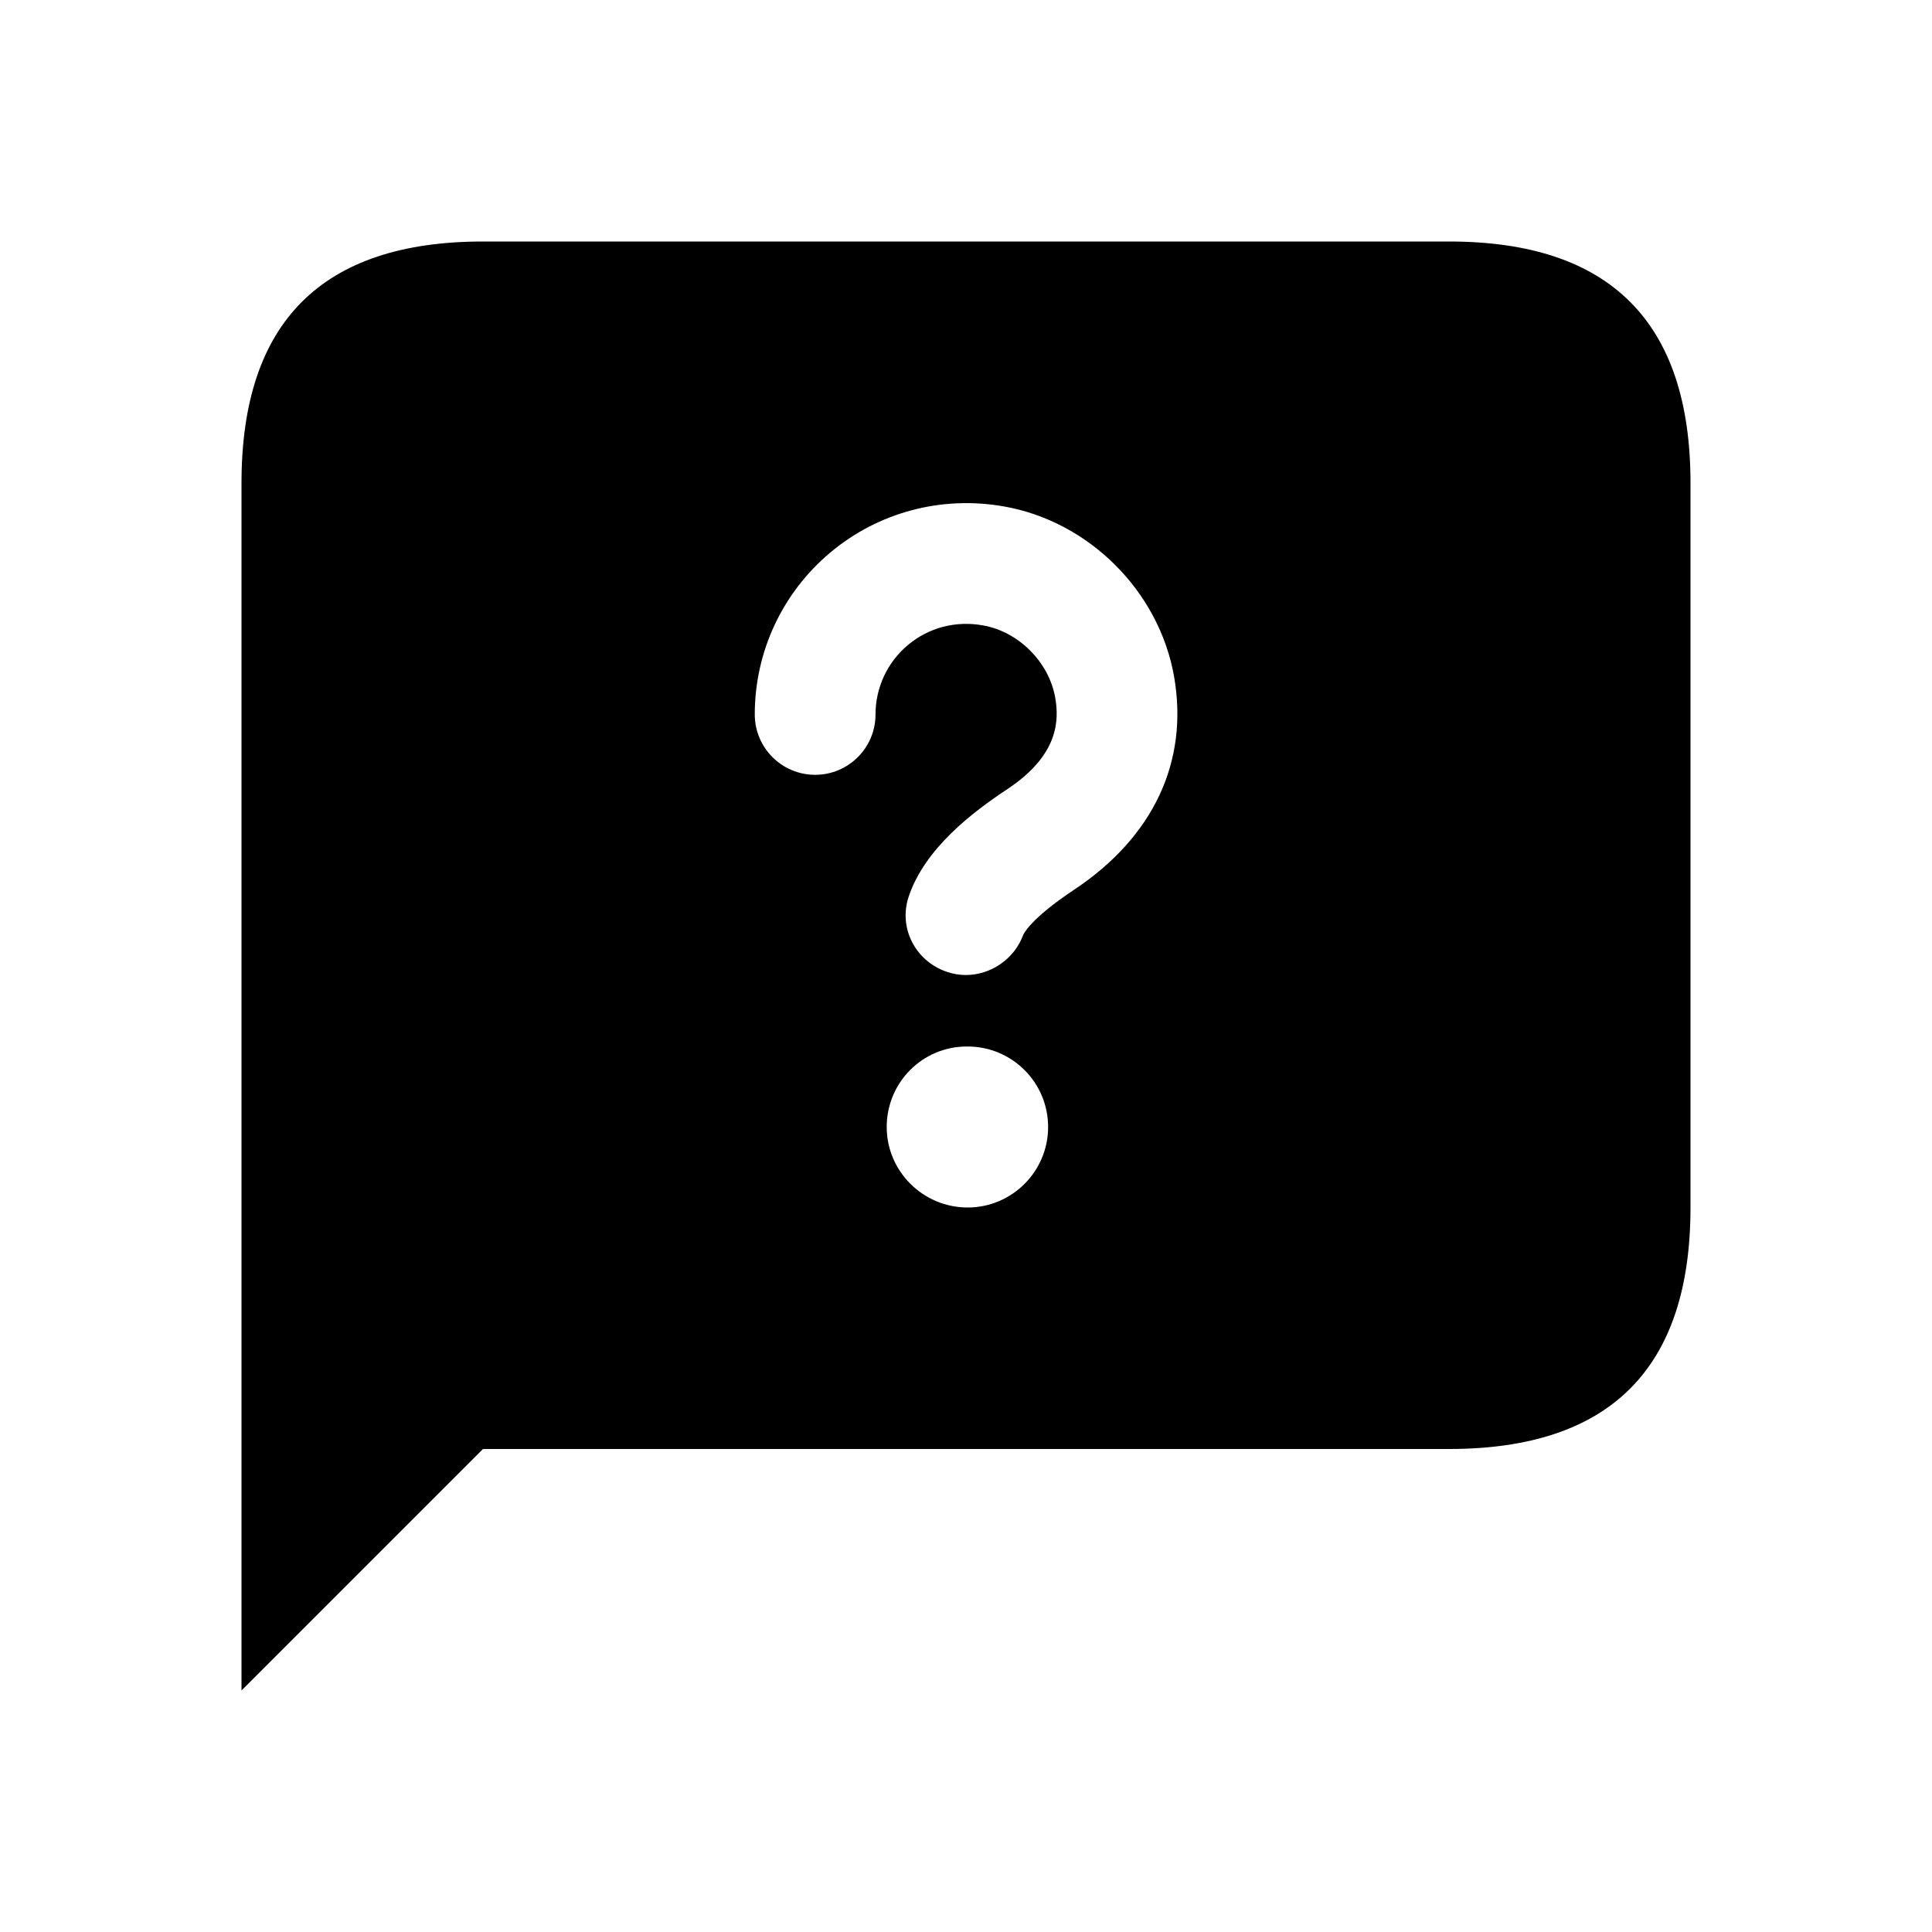
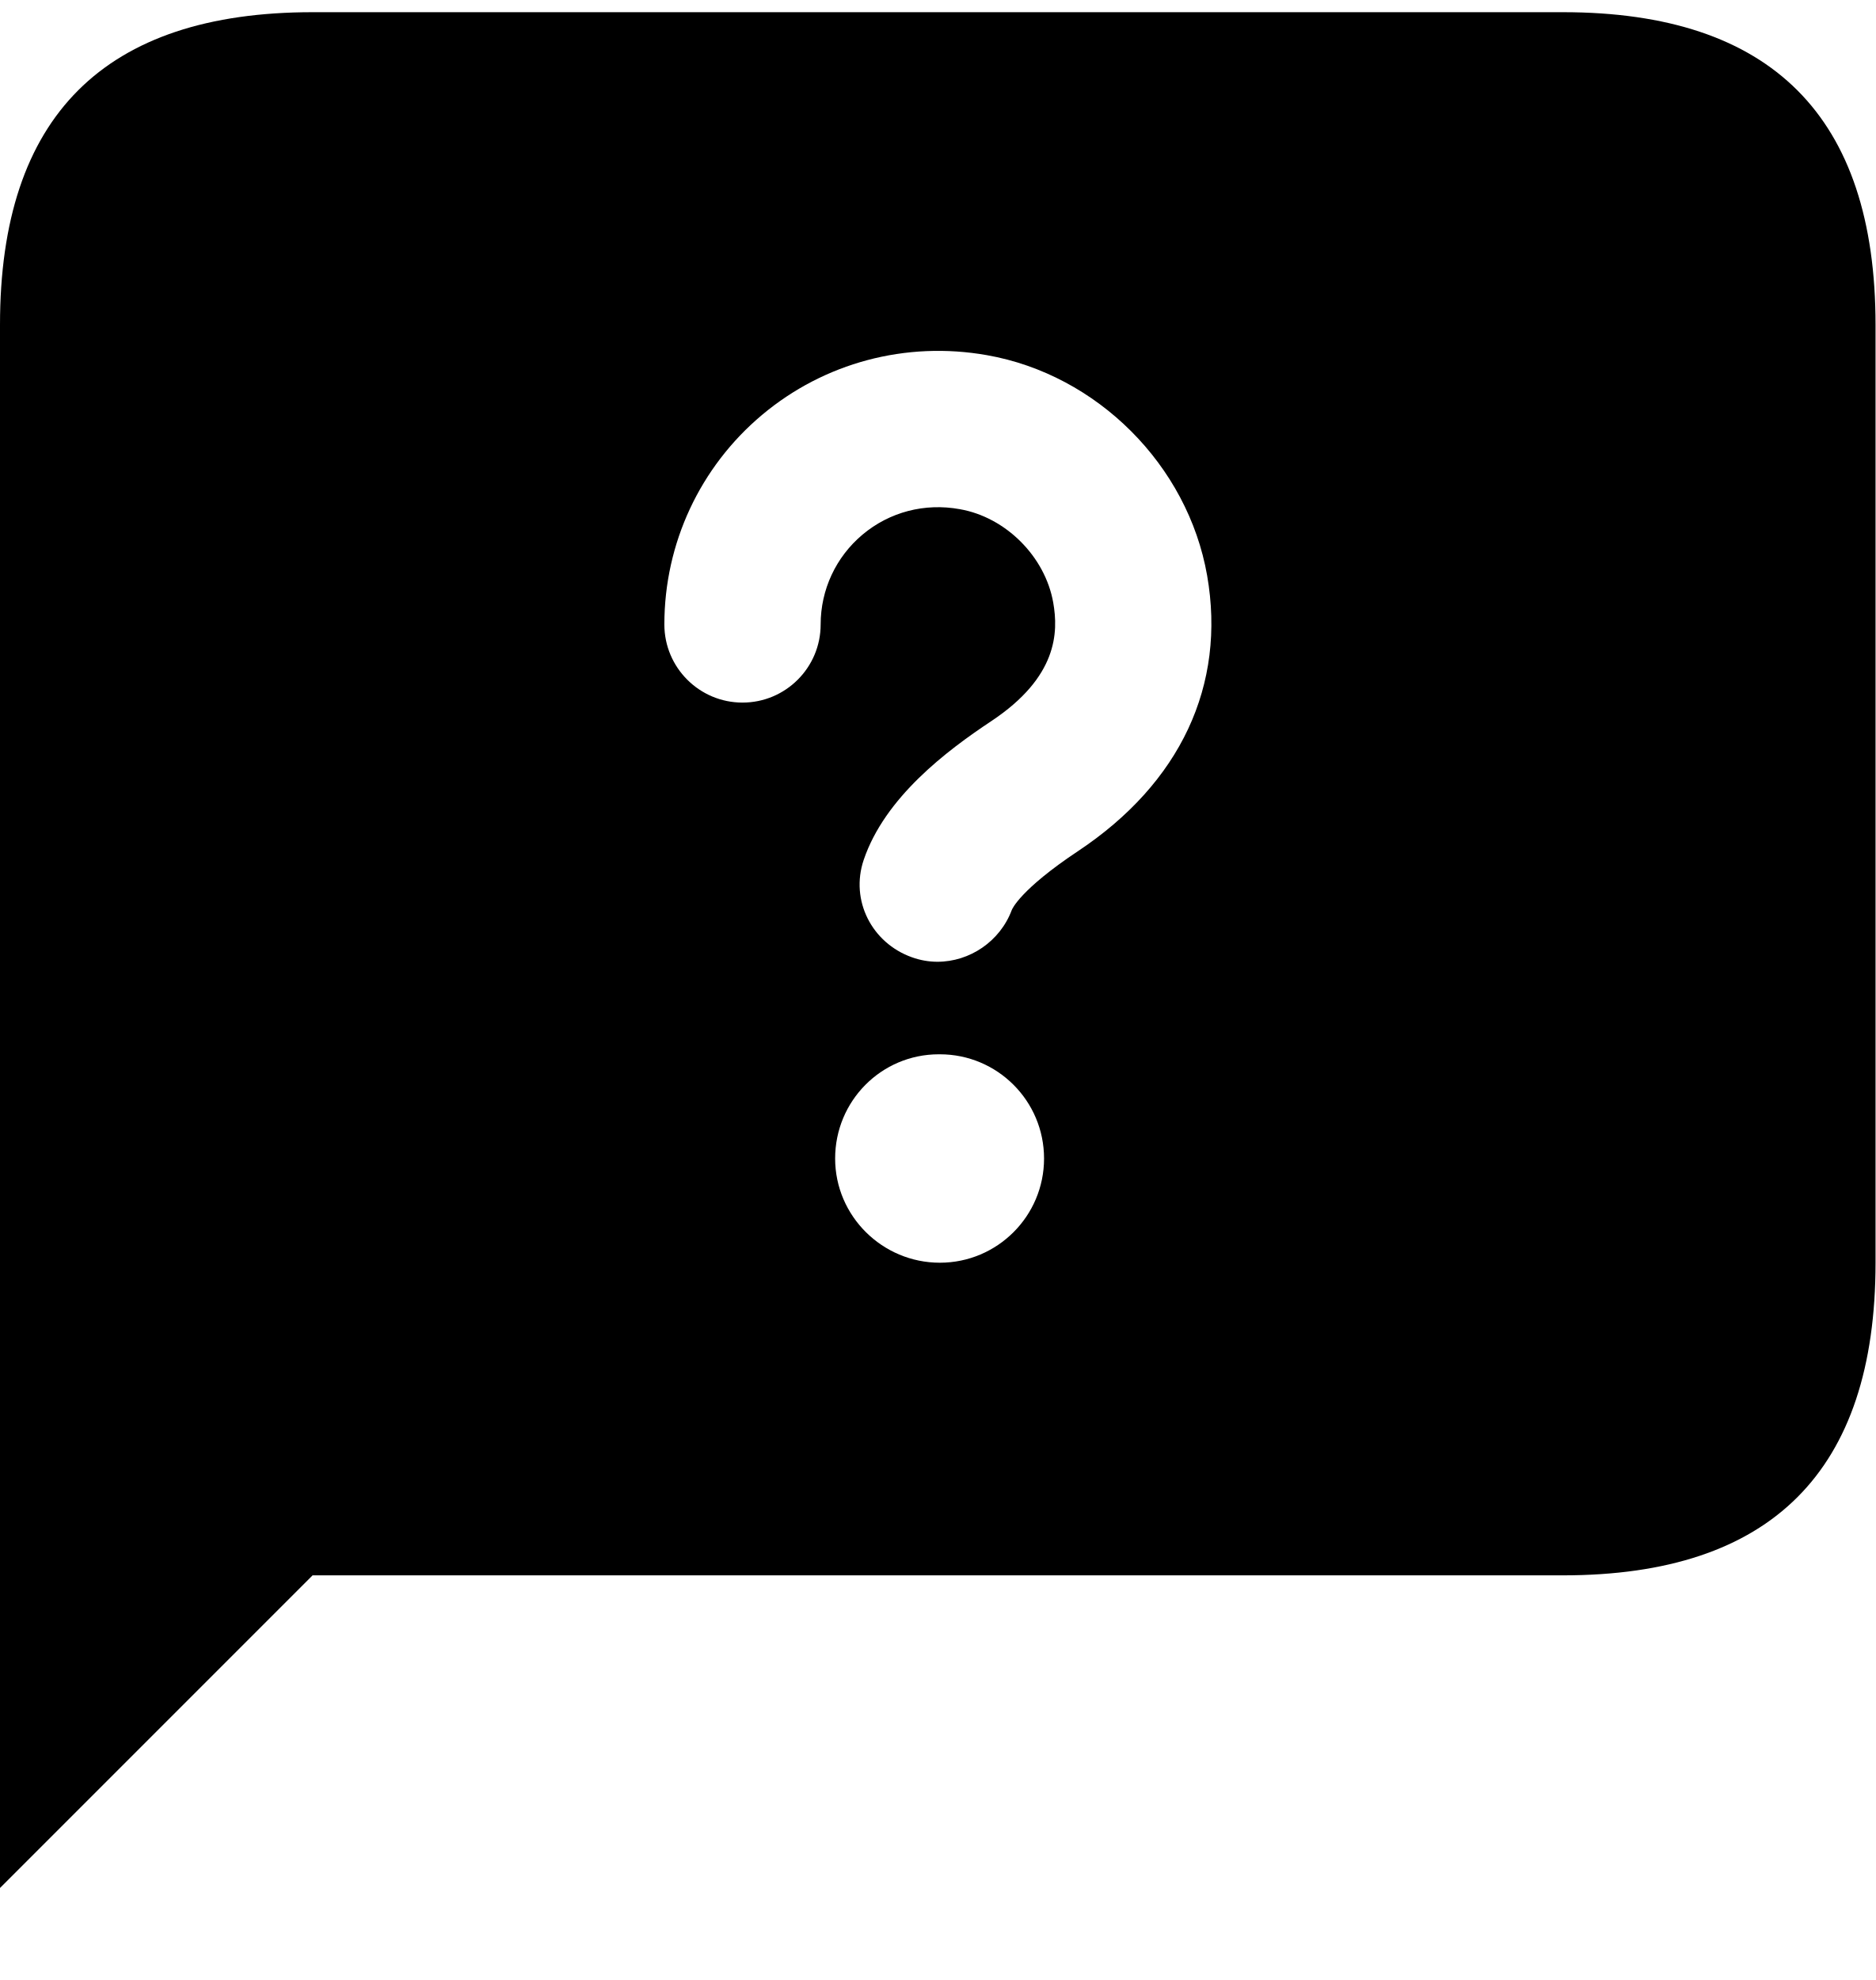
- <svg xmlns="http://www.w3.org/2000/svg" width="24" height="24" viewBox="0 0 24 24" fill="none">
-   <path d="M18 3H6C4 3 3 4 3 6V21L6 18H18C20 18 21 17 21 15V6C21 4 20 3 18 3ZM12.02 15C11.468 15 11.015 14.552 11.015 14C11.015 13.448 11.458 13 12.01 13H12.02C12.573 13 13.02 13.448 13.02 14C13.02 14.552 12.572 15 12.02 15ZM13.345 11.051C12.789 11.421 12.713 11.608 12.71 11.616C12.597 11.918 12.305 12.112 11.997 12.112C11.915 12.112 11.833 12.098 11.752 12.069C11.367 11.932 11.158 11.523 11.289 11.135C11.492 10.535 12.085 10.087 12.515 9.802C13.151 9.379 13.158 8.95 13.108 8.665C13.03 8.224 12.653 7.846 12.211 7.769C11.875 7.708 11.538 7.795 11.278 8.013C11.022 8.228 10.876 8.542 10.876 8.875C10.876 9.289 10.54 9.625 10.126 9.625C9.712 9.625 9.376 9.289 9.376 8.875C9.376 8.097 9.718 7.364 10.314 6.864C10.91 6.364 11.694 6.154 12.471 6.291C13.53 6.477 14.399 7.346 14.585 8.405C14.769 9.458 14.329 10.397 13.345 11.051Z" fill="currentColor" />
+ <svg xmlns="http://www.w3.org/2000/svg" viewBox="0 0 18 19" fill="currentColor">
+   <path d="M15 0.117H3C1 0.117 0 1.117 0 3.117V18.117L3 15.117H15C17 15.117 18 14.117 18 12.117V3.117C18 1.117 17 0.117 15 0.117ZM9.02 12.117C8.468 12.117 8.015 11.669 8.015 11.117C8.015 10.565 8.458 10.117 9.01 10.117H9.02C9.573 10.117 10.02 10.565 10.02 11.117C10.02 11.669 9.572 12.117 9.02 12.117ZM10.345 8.168C9.789 8.538 9.713 8.725 9.71 8.733C9.597 9.035 9.305 9.229 8.997 9.229C8.915 9.229 8.833 9.215 8.752 9.186C8.367 9.049 8.158 8.64 8.289 8.252C8.492 7.652 9.085 7.204 9.515 6.919C10.151 6.496 10.158 6.067 10.108 5.782C10.03 5.341 9.653 4.963 9.211 4.886C8.875 4.825 8.538 4.912 8.278 5.13C8.022 5.345 7.876 5.659 7.876 5.992C7.876 6.406 7.54 6.742 7.126 6.742C6.712 6.742 6.376 6.406 6.376 5.992C6.376 5.214 6.718 4.481 7.314 3.981C7.91 3.481 8.694 3.271 9.471 3.408C10.53 3.594 11.399 4.463 11.585 5.522C11.769 6.575 11.329 7.514 10.345 8.168Z" fill="currentColor" />
</svg>
